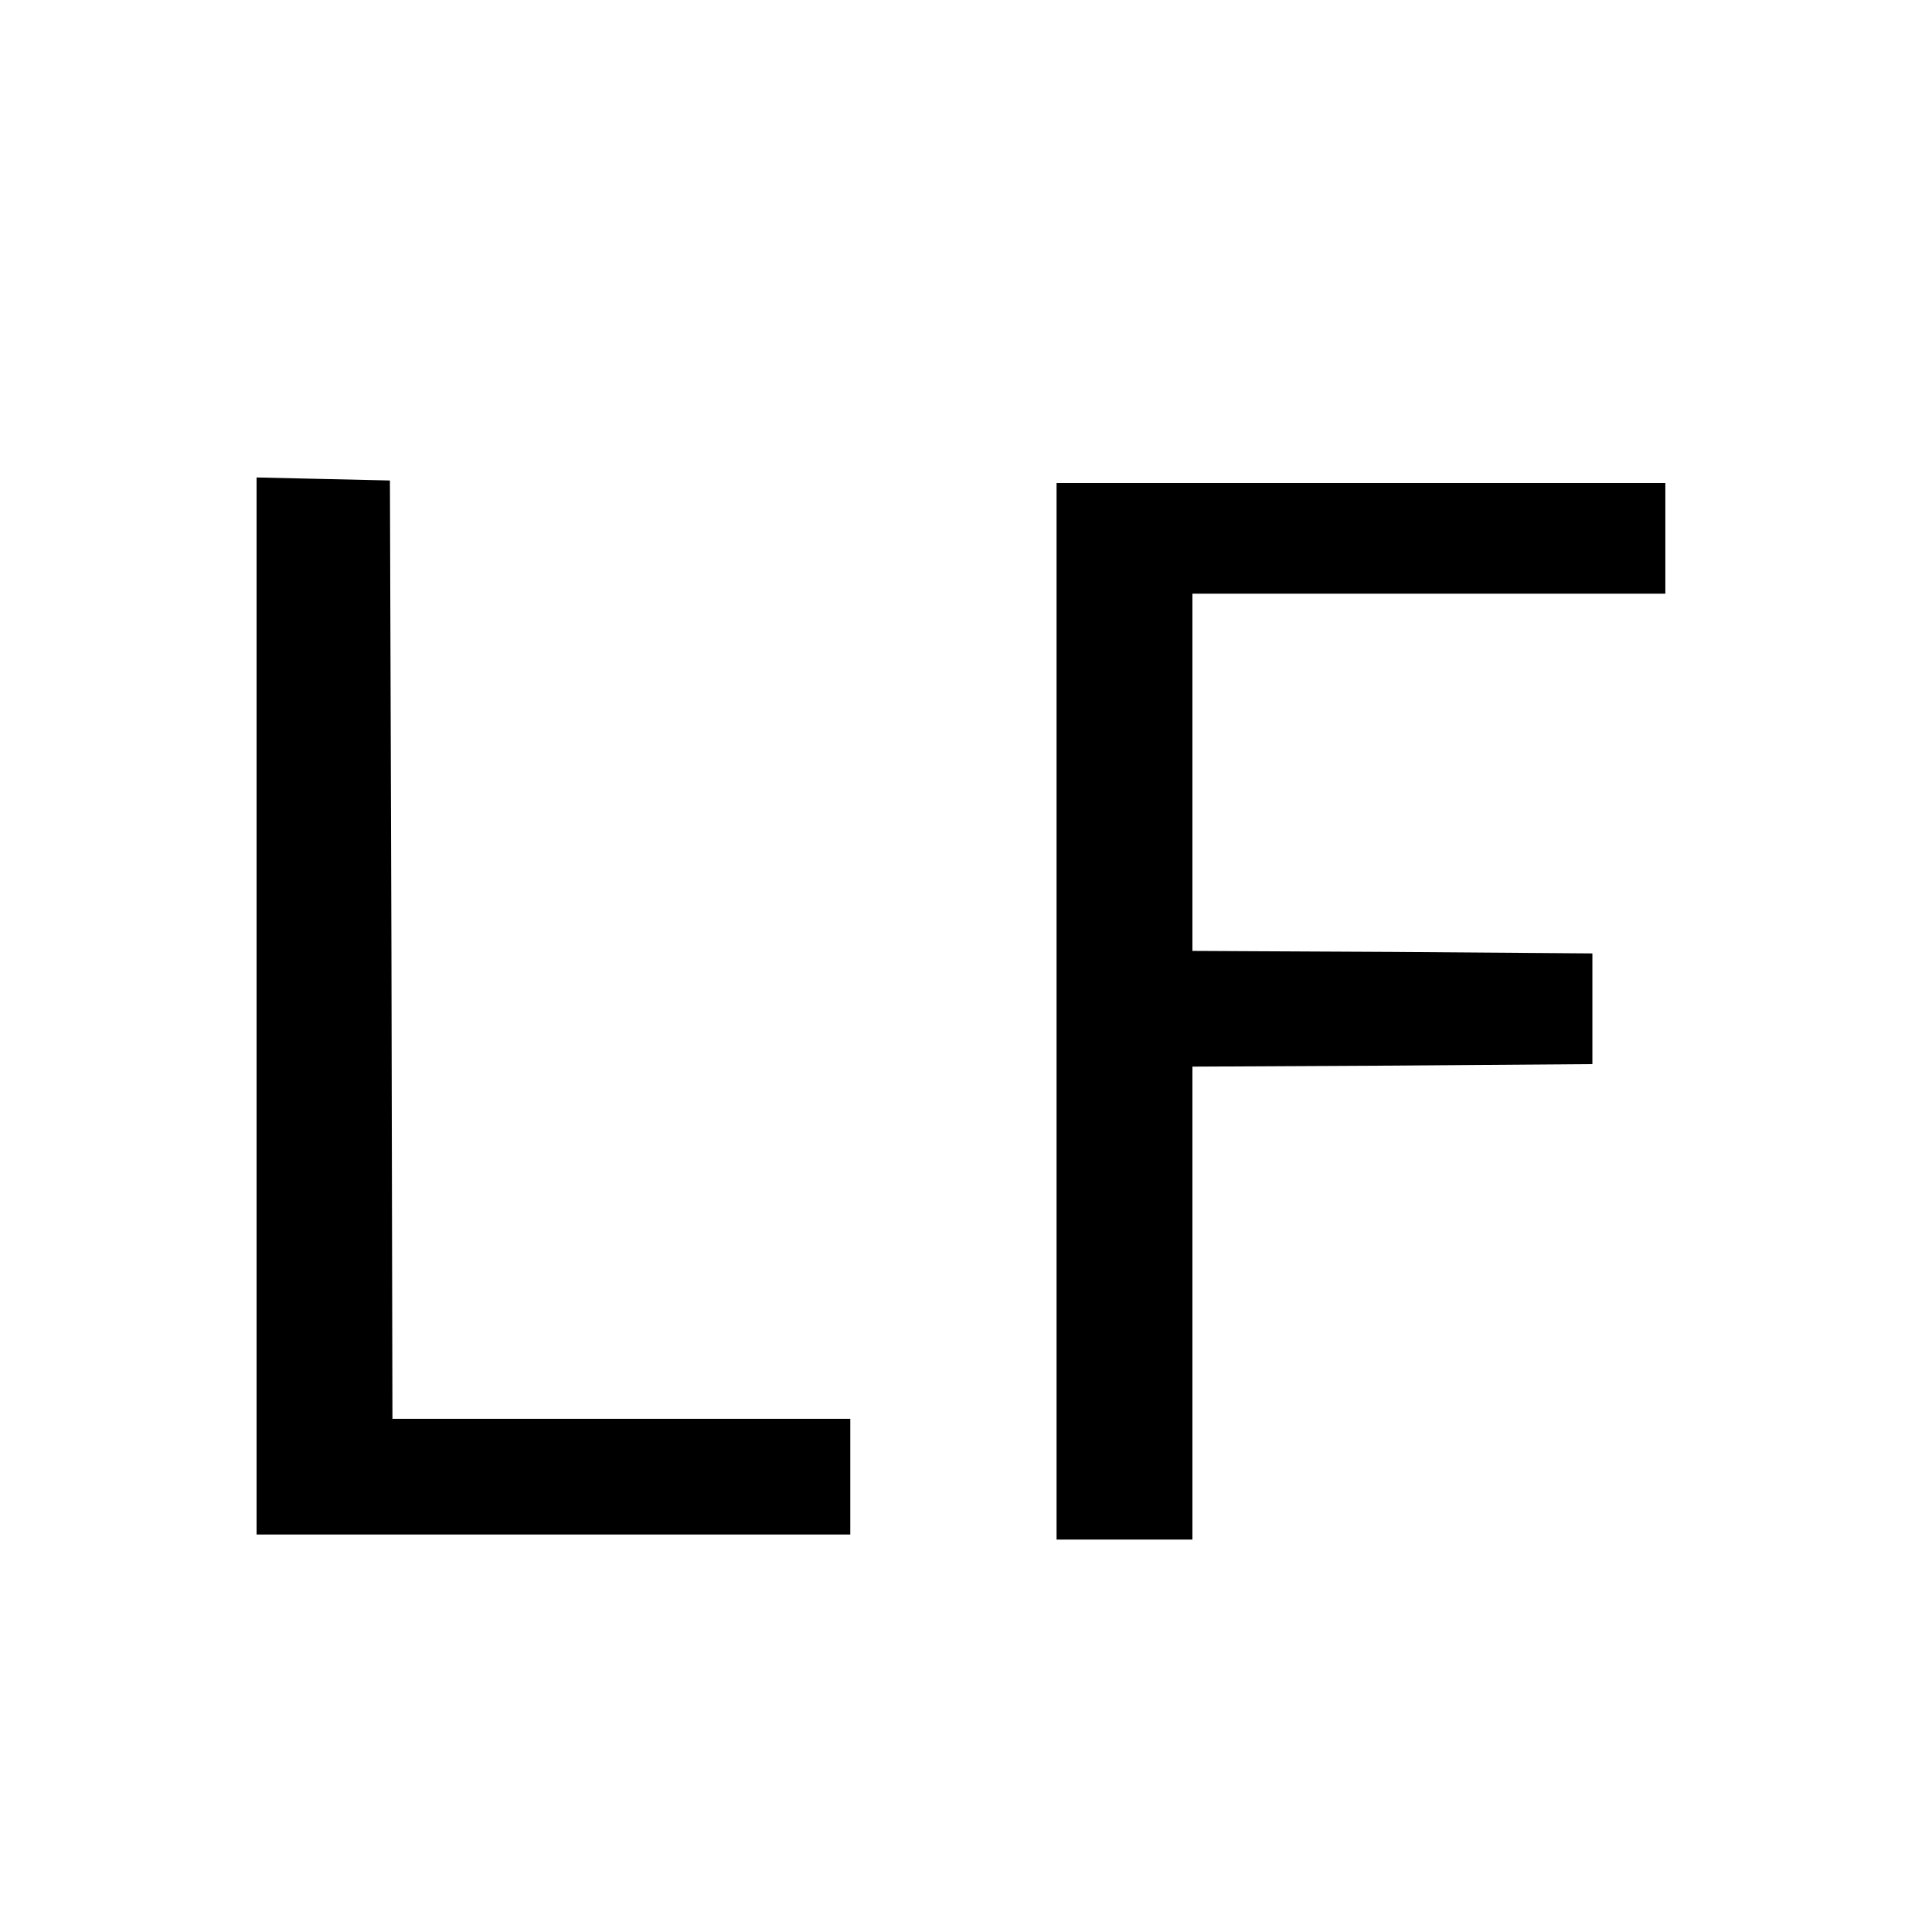
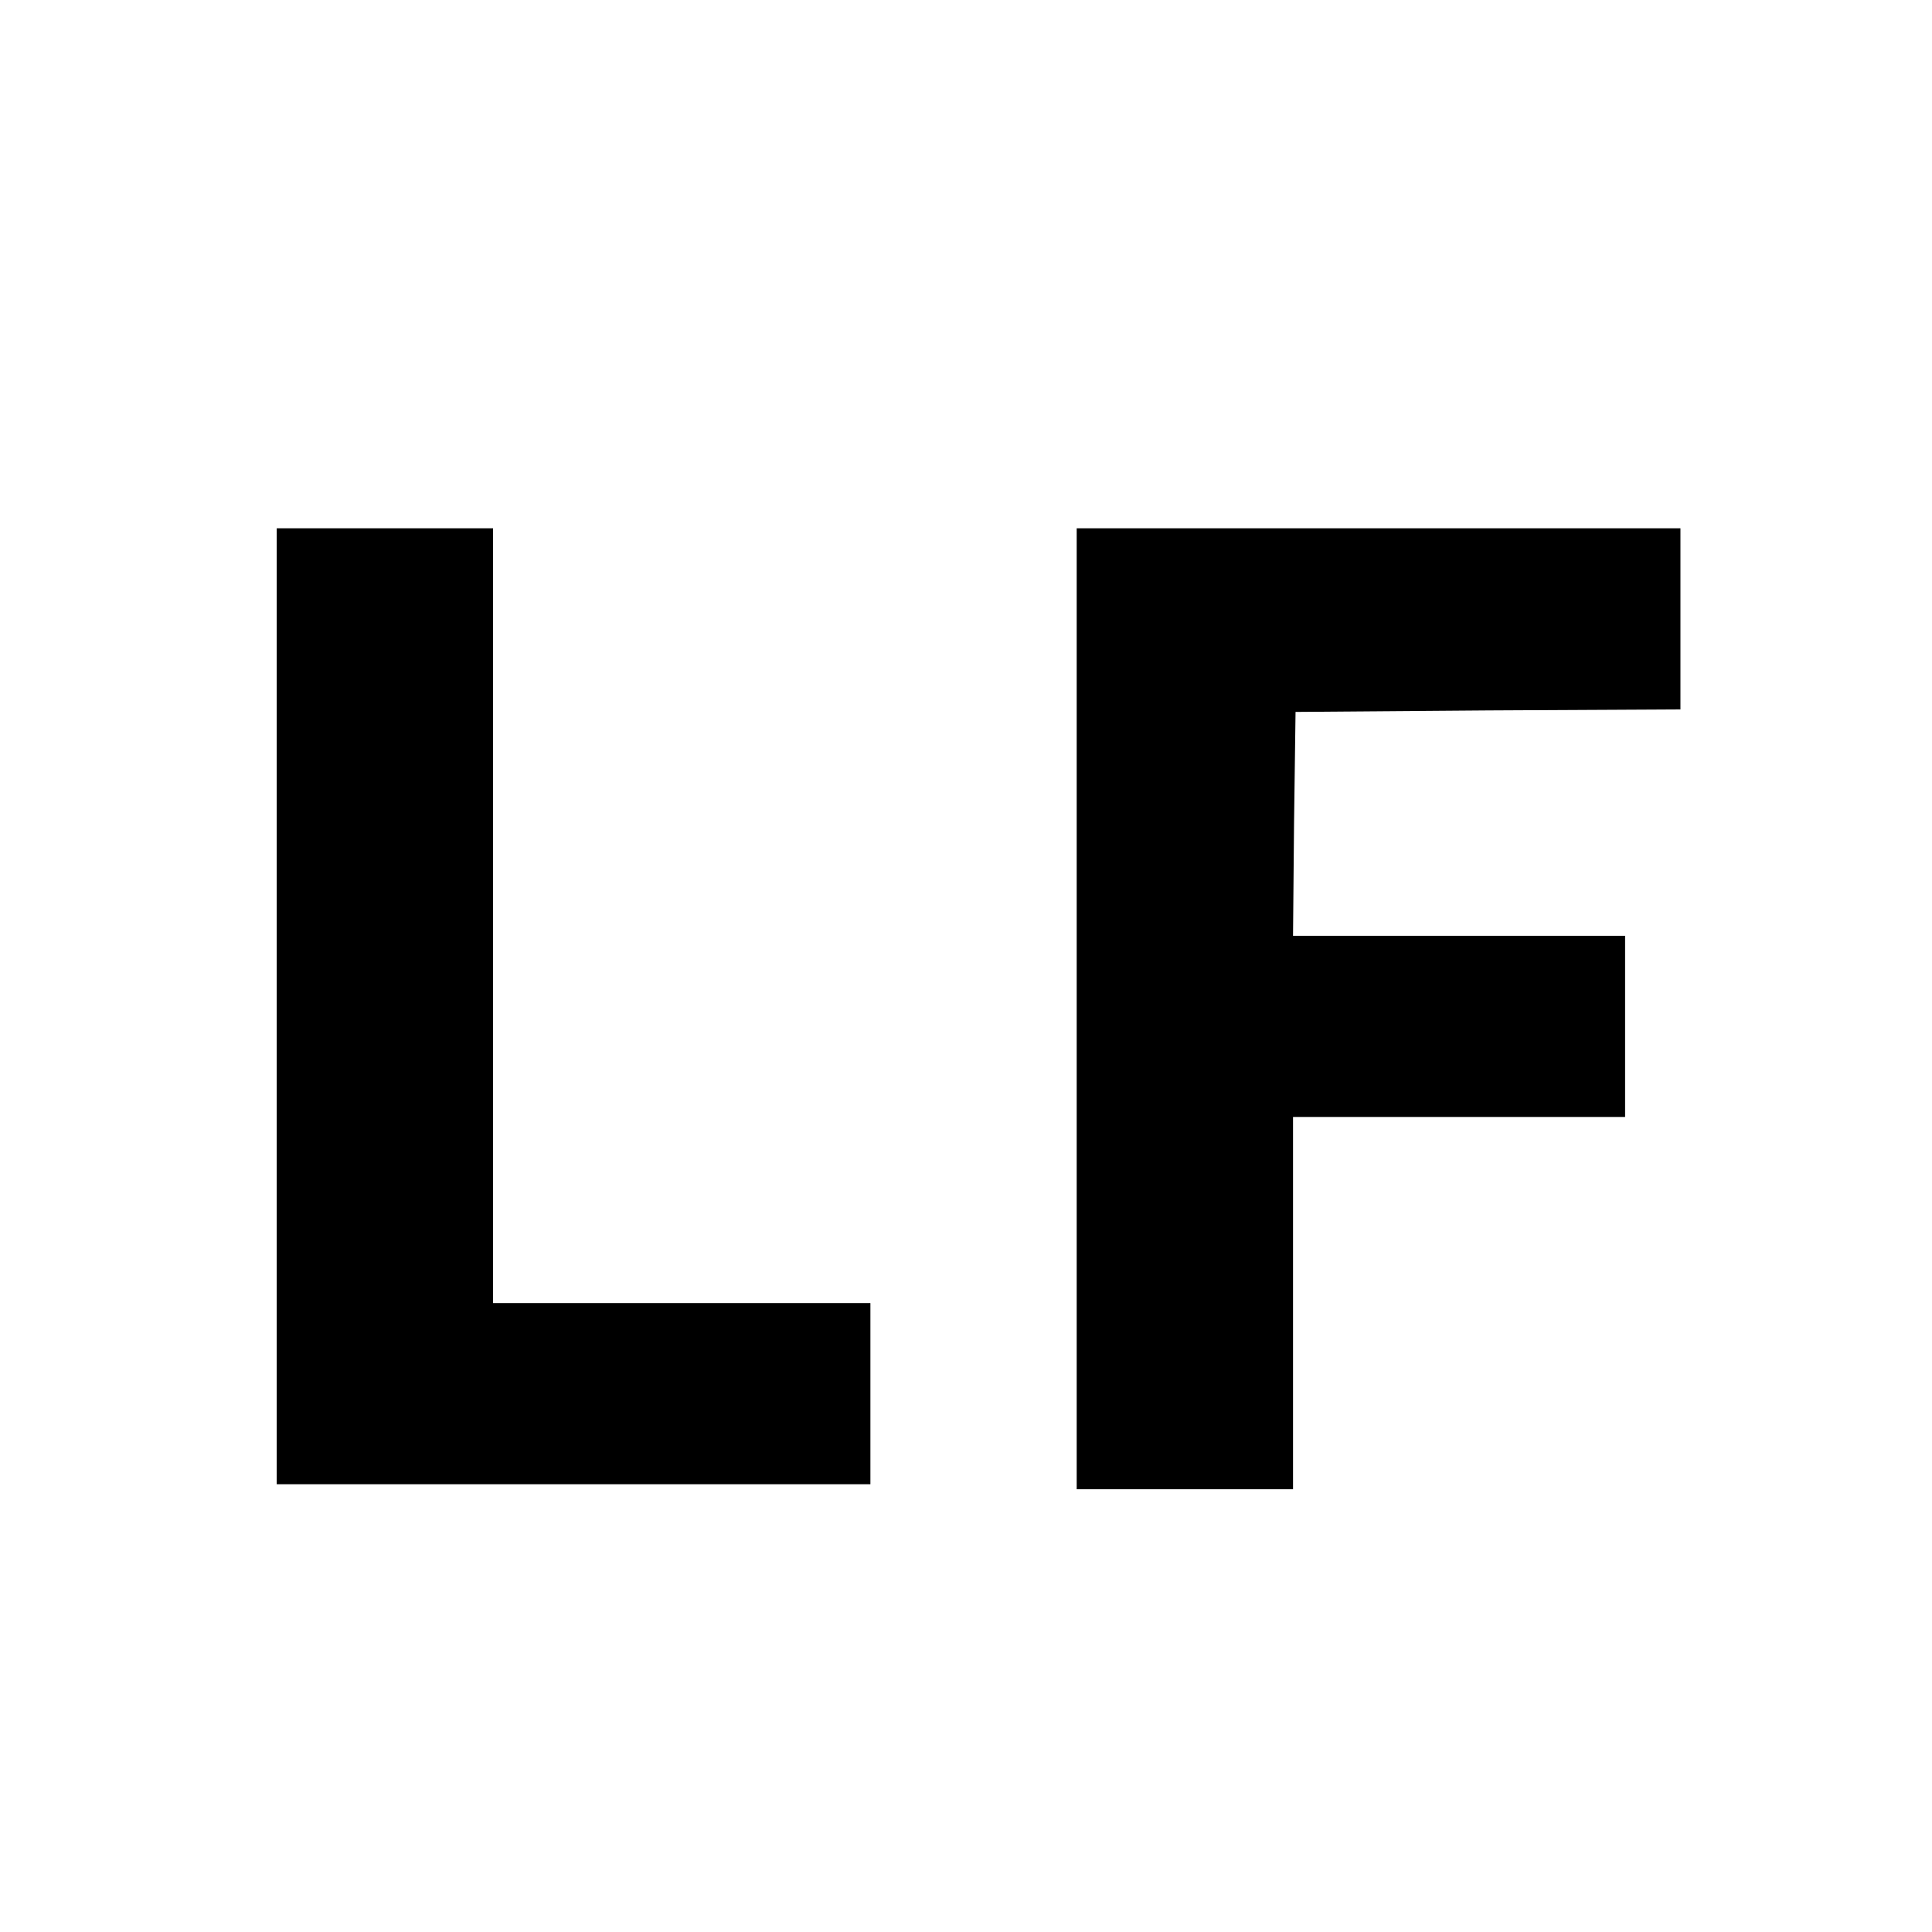
<svg xmlns="http://www.w3.org/2000/svg" version="1.0" width="384pt" height="384pt" viewBox="0 0 384 384" preserveAspectRatio="xMidYMid meet">
  <g transform="translate(0,384) scale(0.1,-0.1)" fill="#000000" stroke="none">
-     <path d="M510 1840 l0 -1050 590 0 590 0 0 115 0 115 -455 0 -455 0 -2 933 -3 932 -132 3 -133 3 0 -1051z" />
-     <path d="M2100 1830 l0 -1050 135 0 135 0 0 470 0 470 398 2 397 3 0 110 0 110 -397 3 -398 2 0 355 0 355 470 0 470 0 0 110 0 110 -605 0 -605 0 0 -1050z" />
+     <path d="M550 1840 l0 -950 590 0 590 0 0 180 0 180 -375 0 -375 0 0 770 0 770 -215 0 -215 0 0 -950z" />
+     <path d="M2140 1835 l0 -955 215 0 215 0 0 370 0 370 330 0 330 0 0 180 0 180 -330 0 -330 0 2 223 3 222 383 3 382 2 0 180 0 180 -600 0 -600 0 0 -955z" />
  </g>
</svg>
